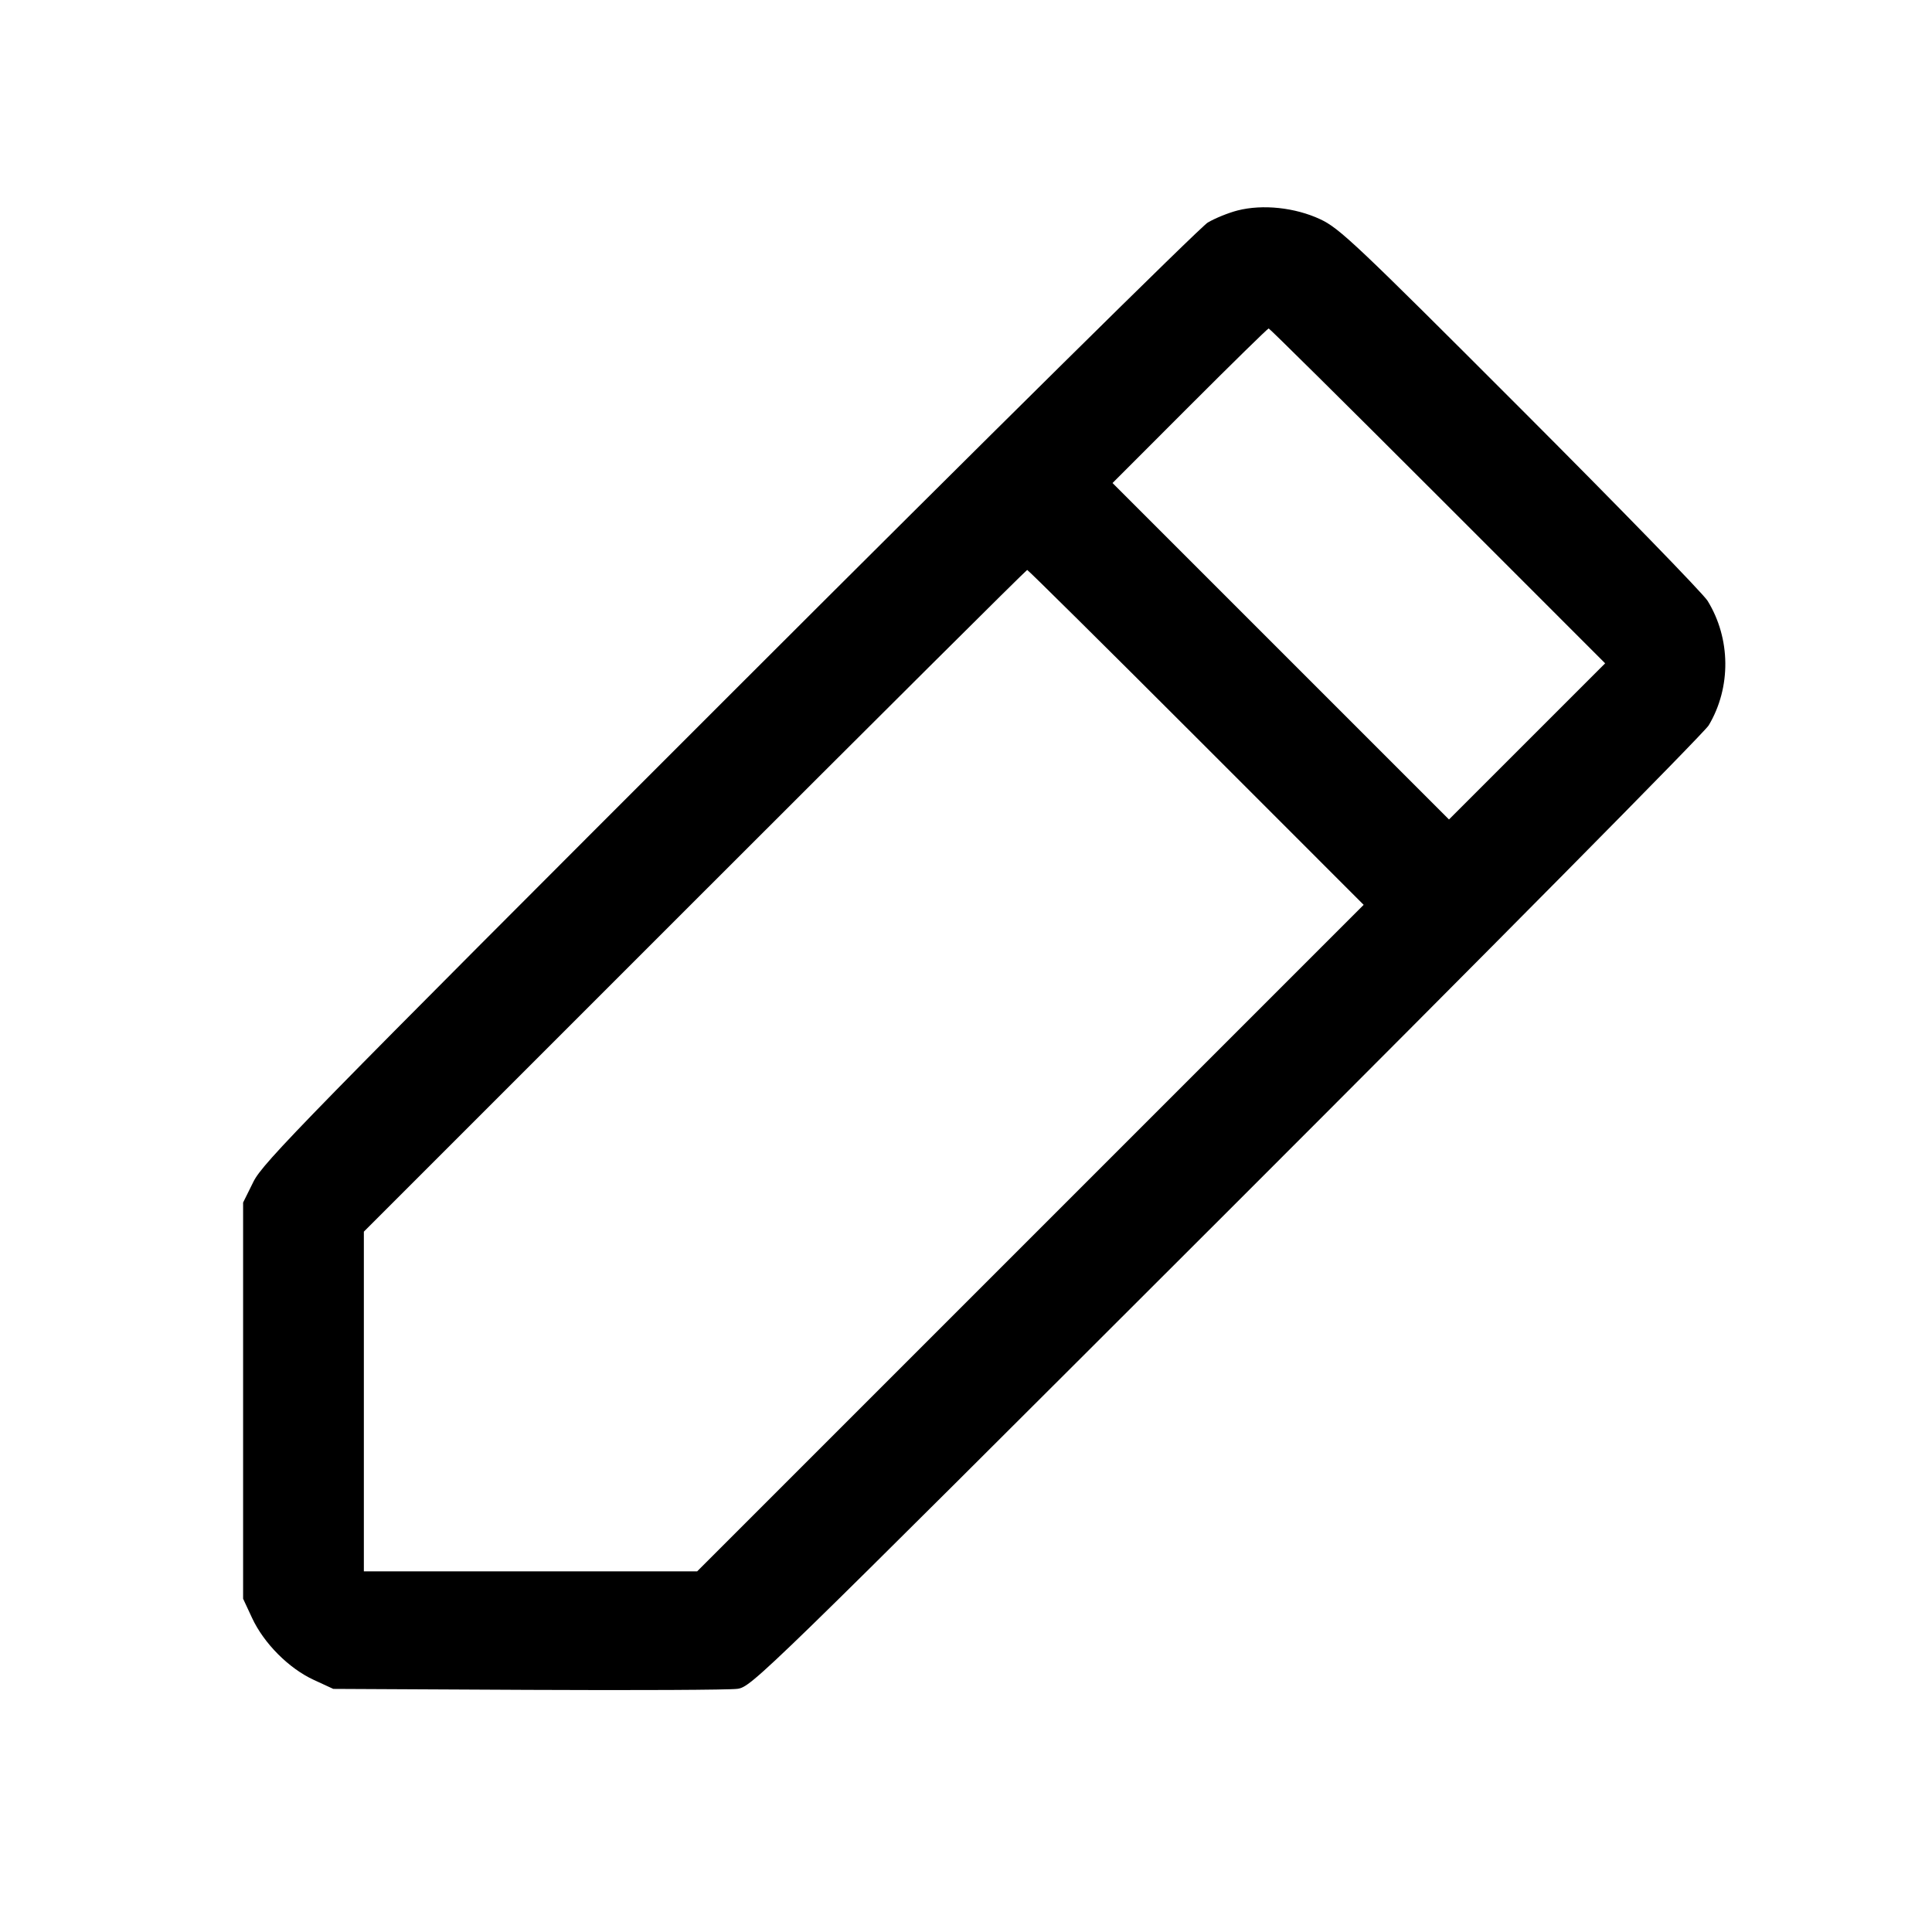
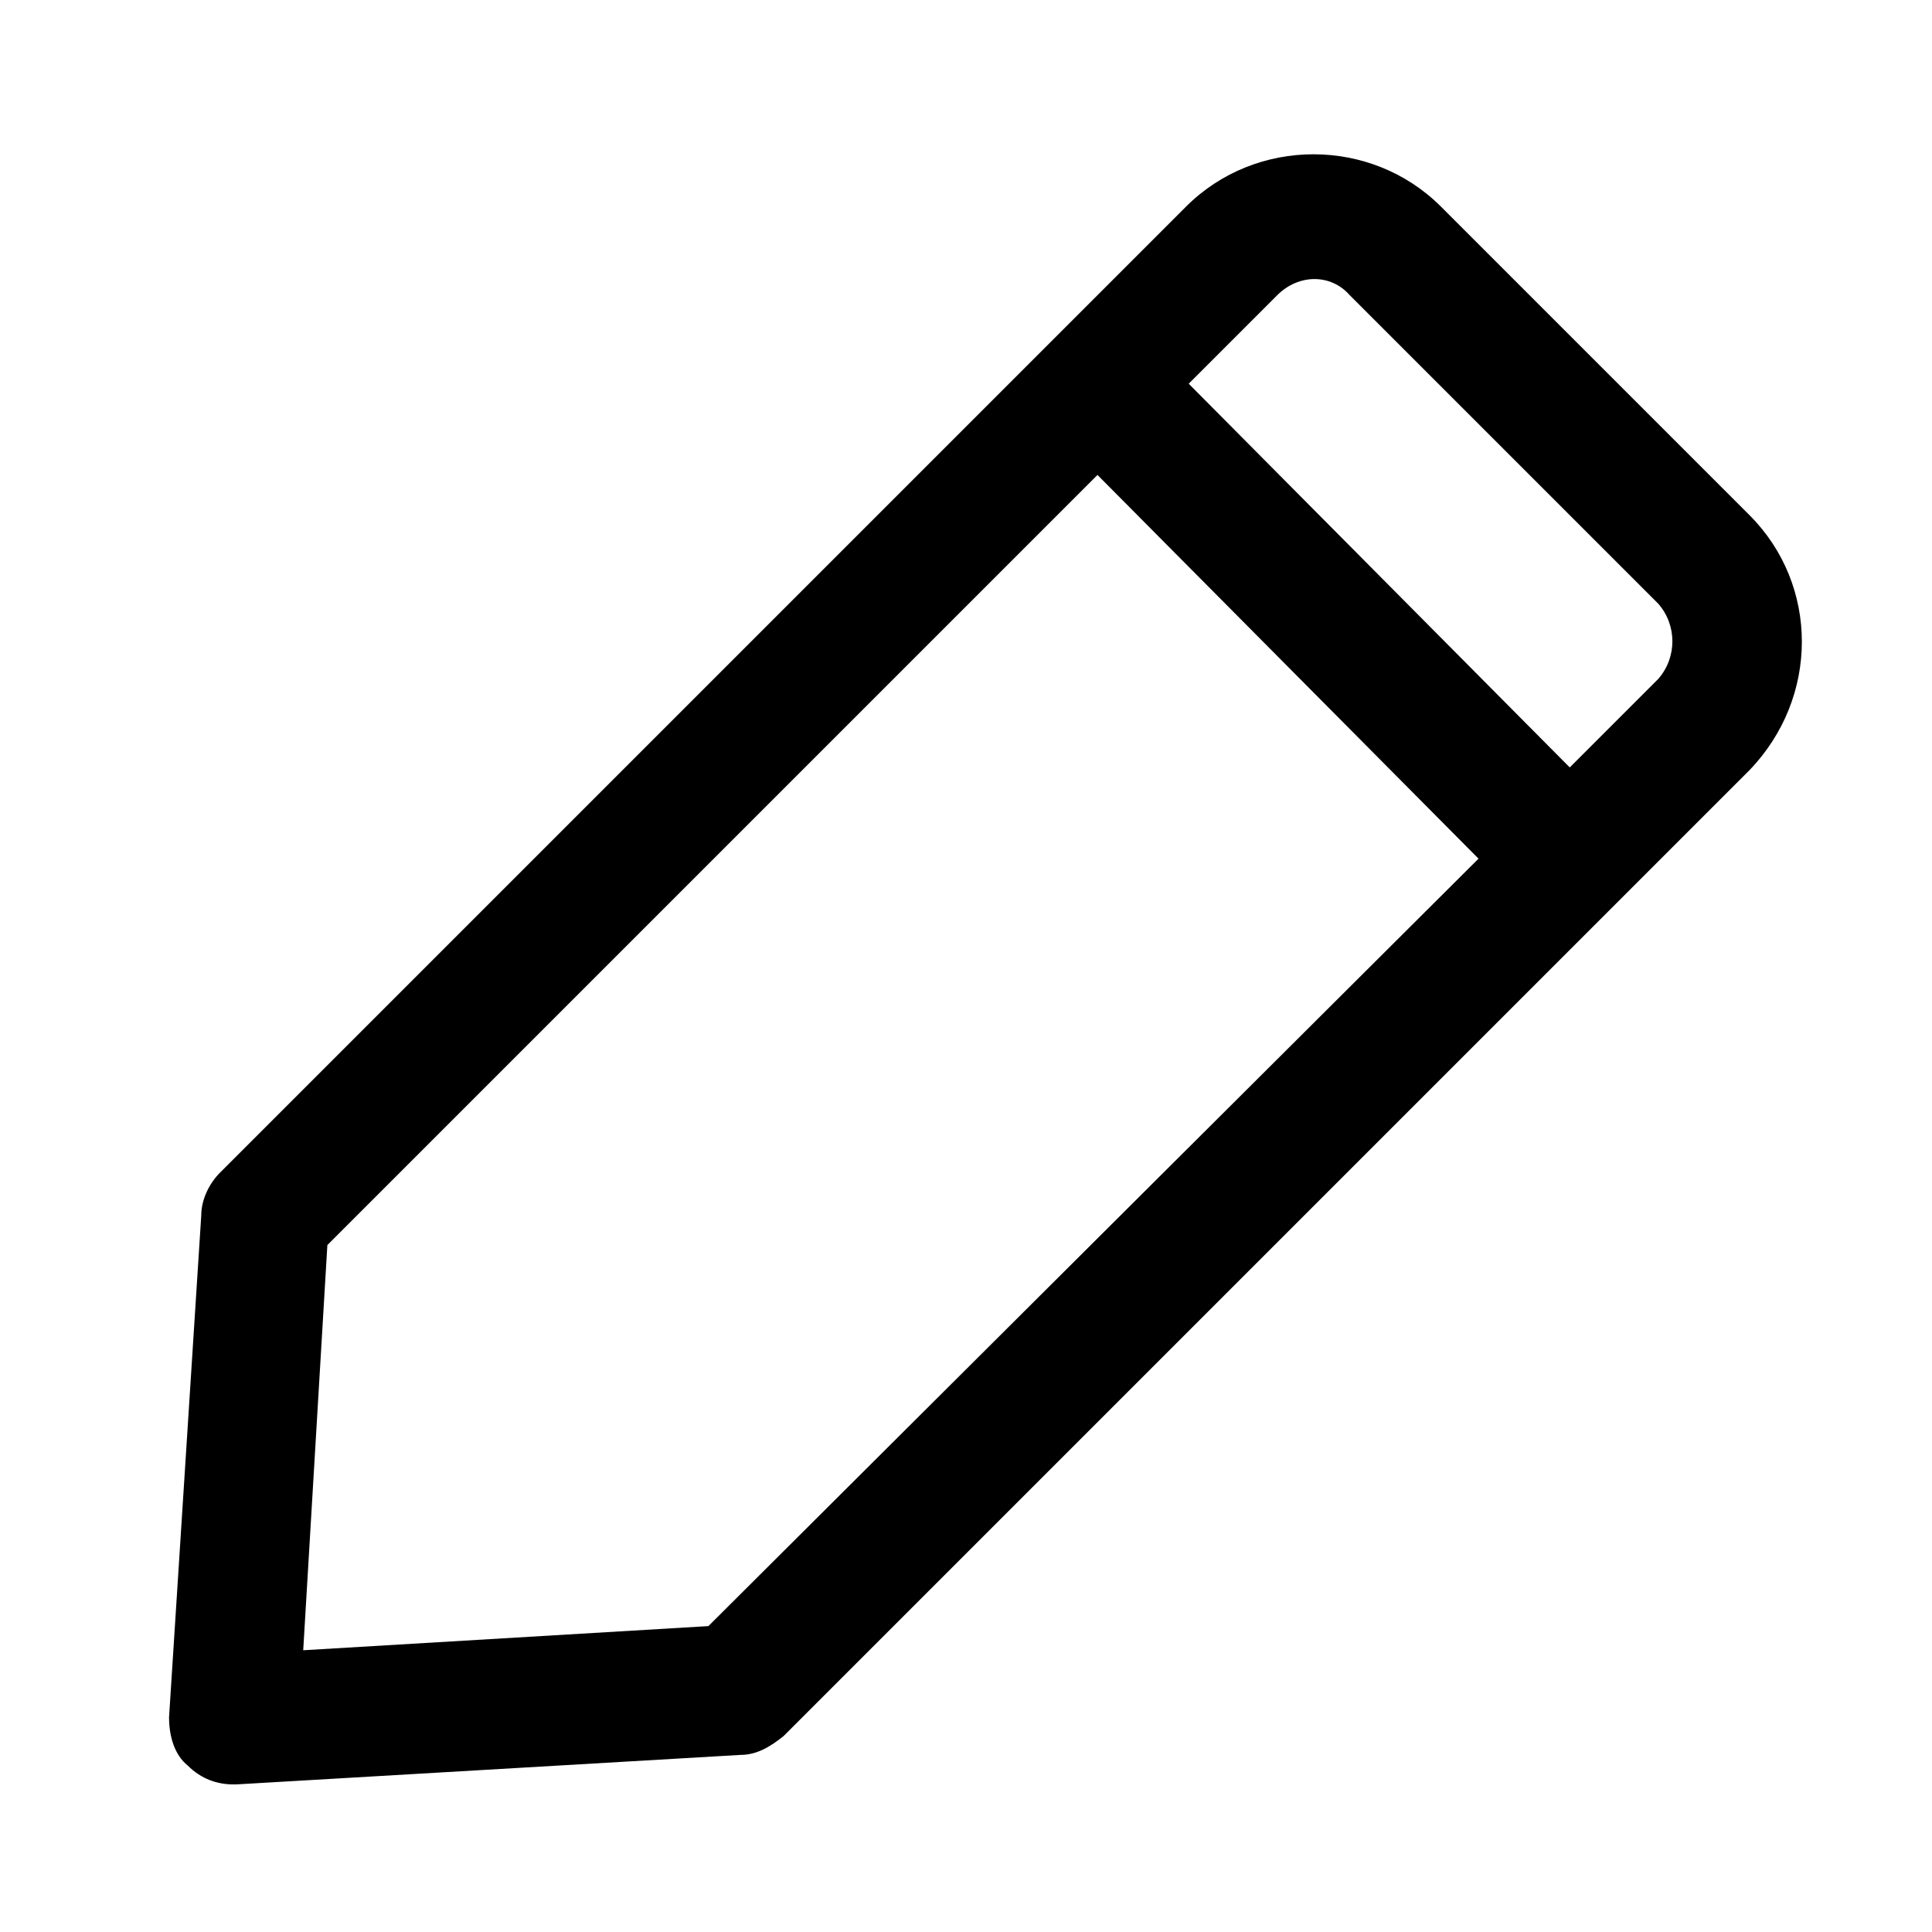
- <svg xmlns="http://www.w3.org/2000/svg" viewBox="0 0 256 256">
-   <path d="M163.995 27.885c-1.205.307-2.987 1.028-3.961 1.603-.973.575-29.514 28.783-63.425 62.685-56.203 56.19-61.775 61.885-63.025 64.405l-1.371 2.764v52.498l1.194 2.56c1.567 3.36 4.854 6.66 8.148 8.183l2.605 1.204 25.813.129c14.198.071 26.678.009 27.734-.137 1.887-.261 2.975-1.32 64.774-63.062 34.57-34.539 63.339-63.61 63.931-64.604 2.989-5.023 2.932-11.496-.146-16.498-.591-.962-11.759-12.442-24.817-25.512-21.775-21.794-23.972-23.871-26.516-25.055-3.335-1.553-7.616-2.009-10.938-1.163m26.512 37.822 22.184 22.187-10.346 10.345-10.346 10.346-22.291-22.291-22.291-22.291 10.235-10.242c5.629-5.632 10.333-10.241 10.453-10.241.12 0 10.201 9.984 22.402 22.187m-32 32 22.184 22.187-44.158 44.16-44.158 44.159H48.213V163.202l43.84-43.841c24.111-24.113 43.936-43.841 44.054-43.841.119 0 10.199 9.984 22.4 22.187" />
+ <svg xmlns="http://www.w3.org/2000/svg" viewBox="0 0 72 72">
+   <path d="M65.2 19.2 53.7 7.7c-2.6-2.6-6.9-2.6-9.5 0l-36 36c-.4.4-.7 1-.7 1.6L6.3 64c0 .7.2 1.4.7 1.8.5.5 1.1.7 1.7.7h.1l18.8-1.1c.6 0 1.1-.3 1.6-.7l36-36c2.6-2.7 2.6-6.9 0-9.5ZM26.4 60.6l-15.1.9.9-15.1 28.7-28.7L55.1 32 26.4 60.6Zm35.4-35.3-3.3 3.3-14.2-14.3 3.3-3.3c.8-.8 2-.8 2.7 0l11.5 11.5c.7.8.7 2 0 2.8Z" />
</svg>
